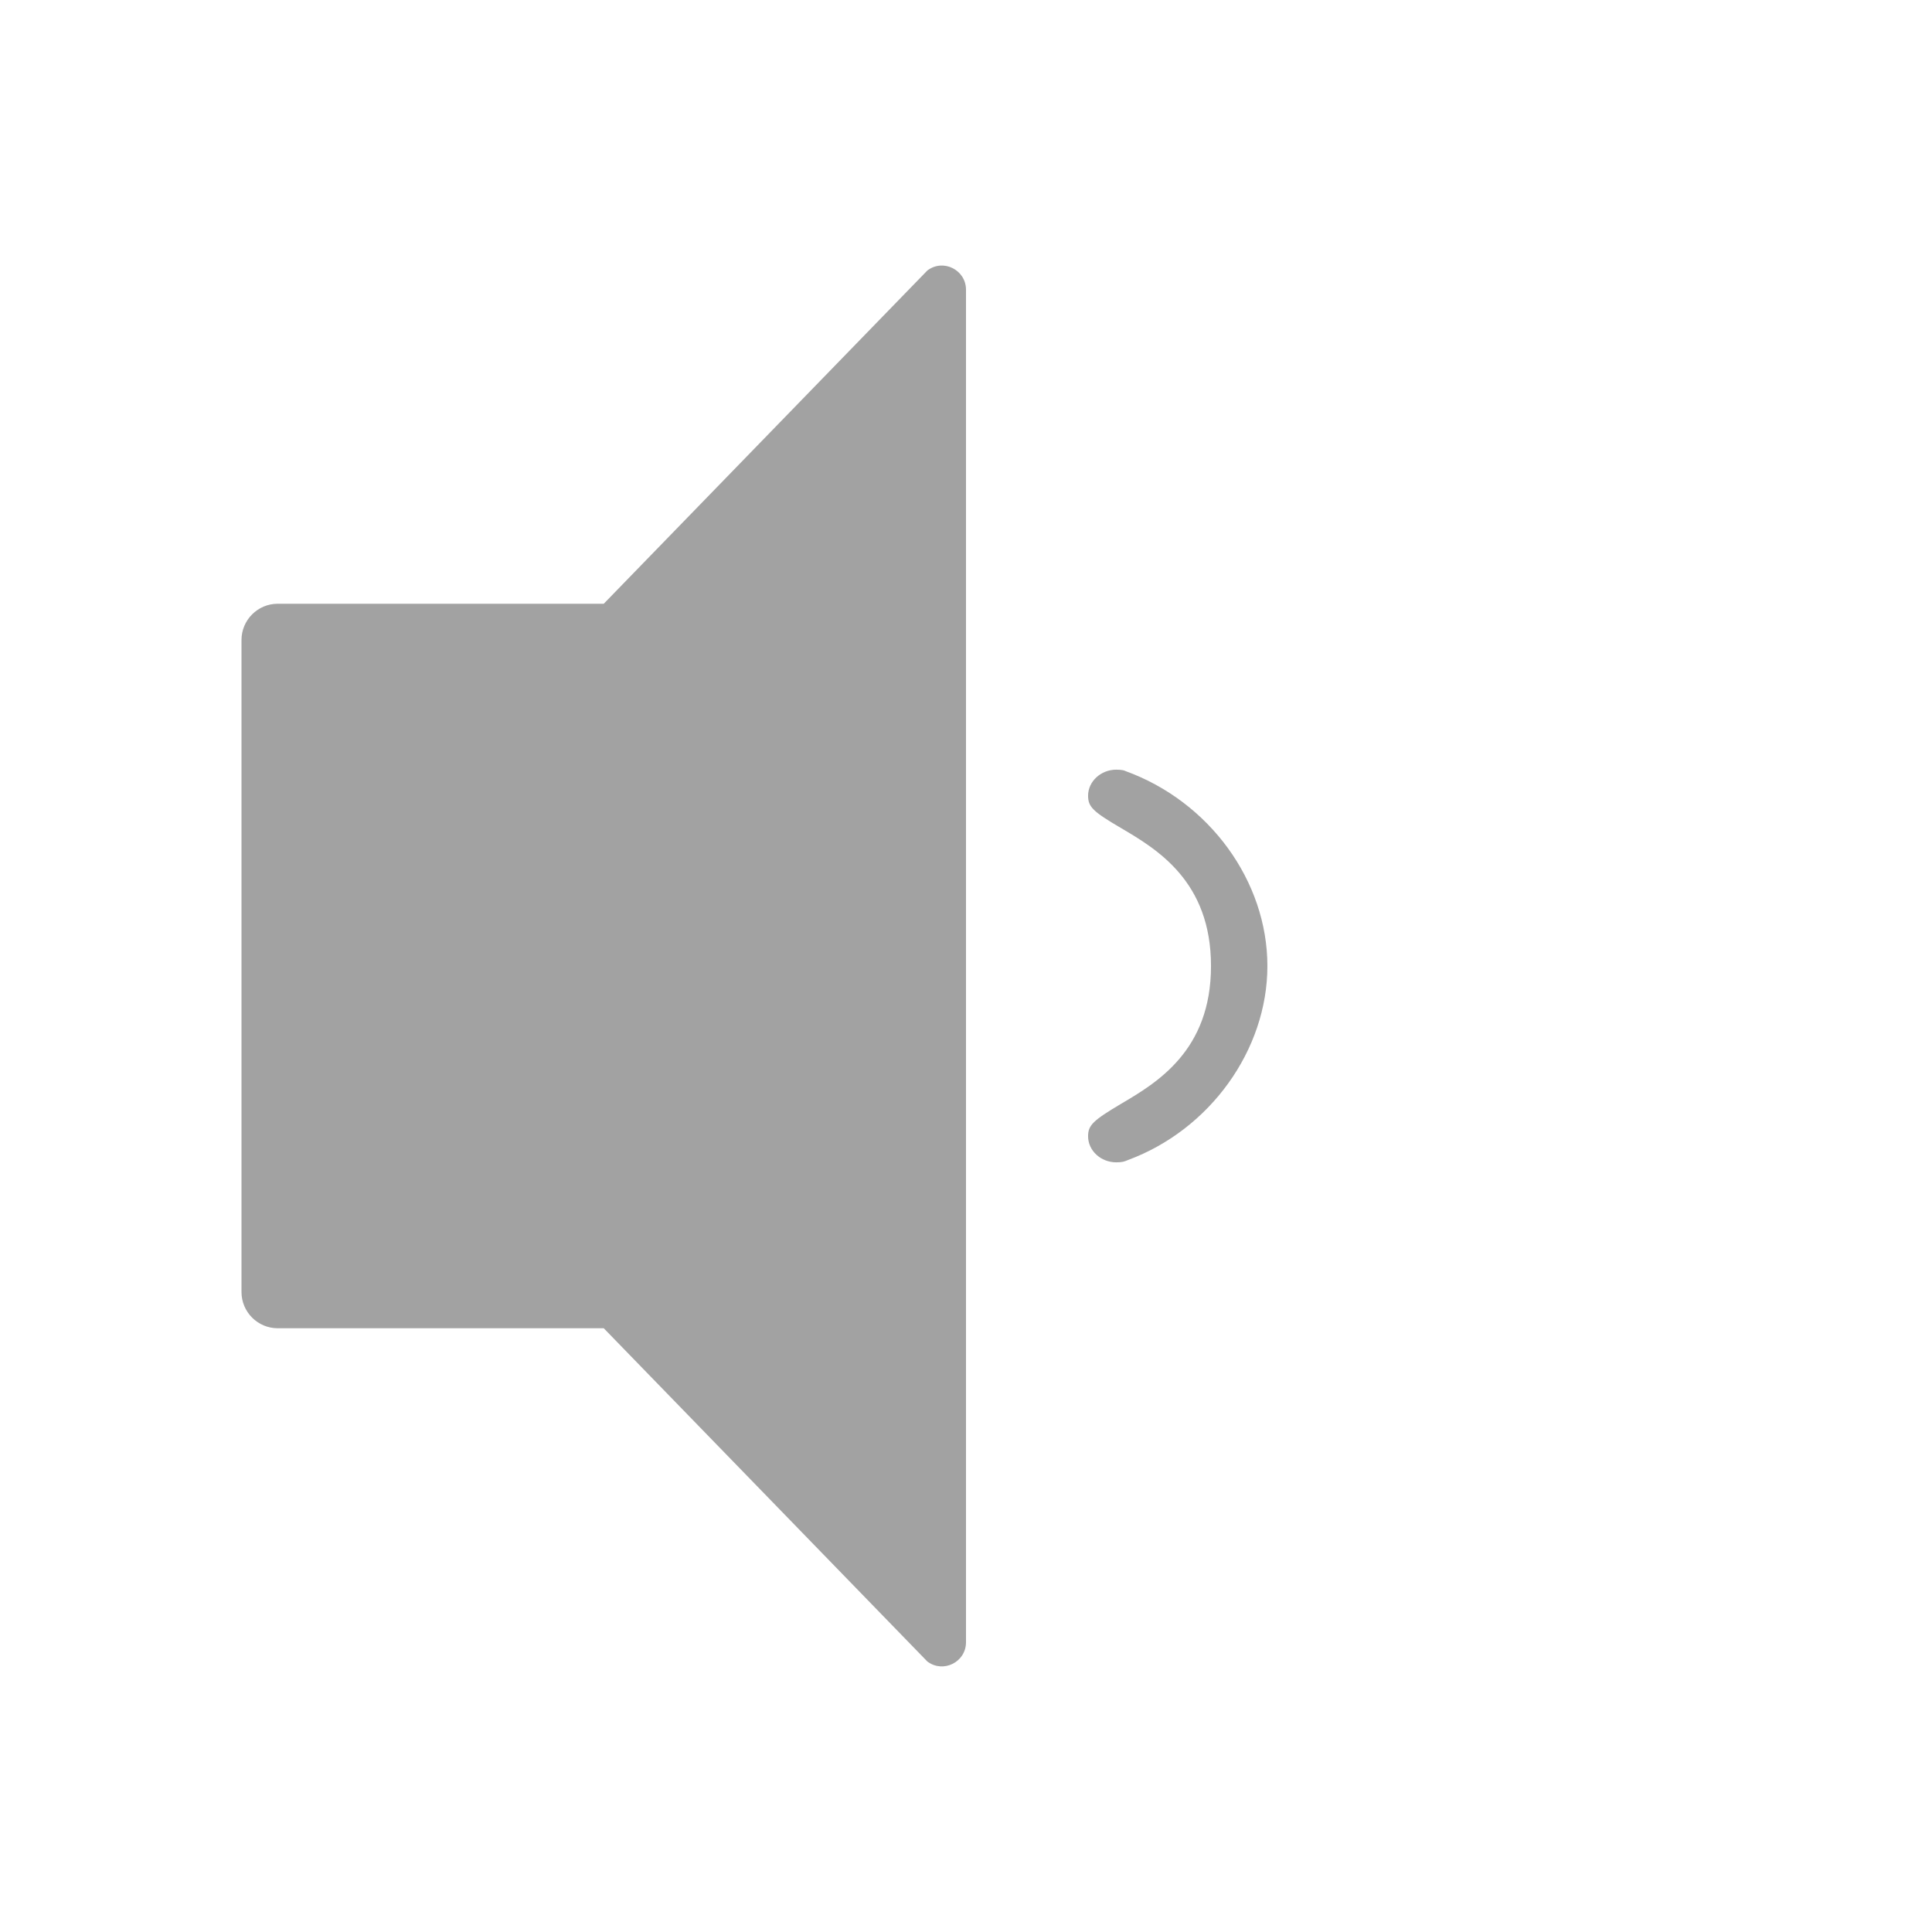
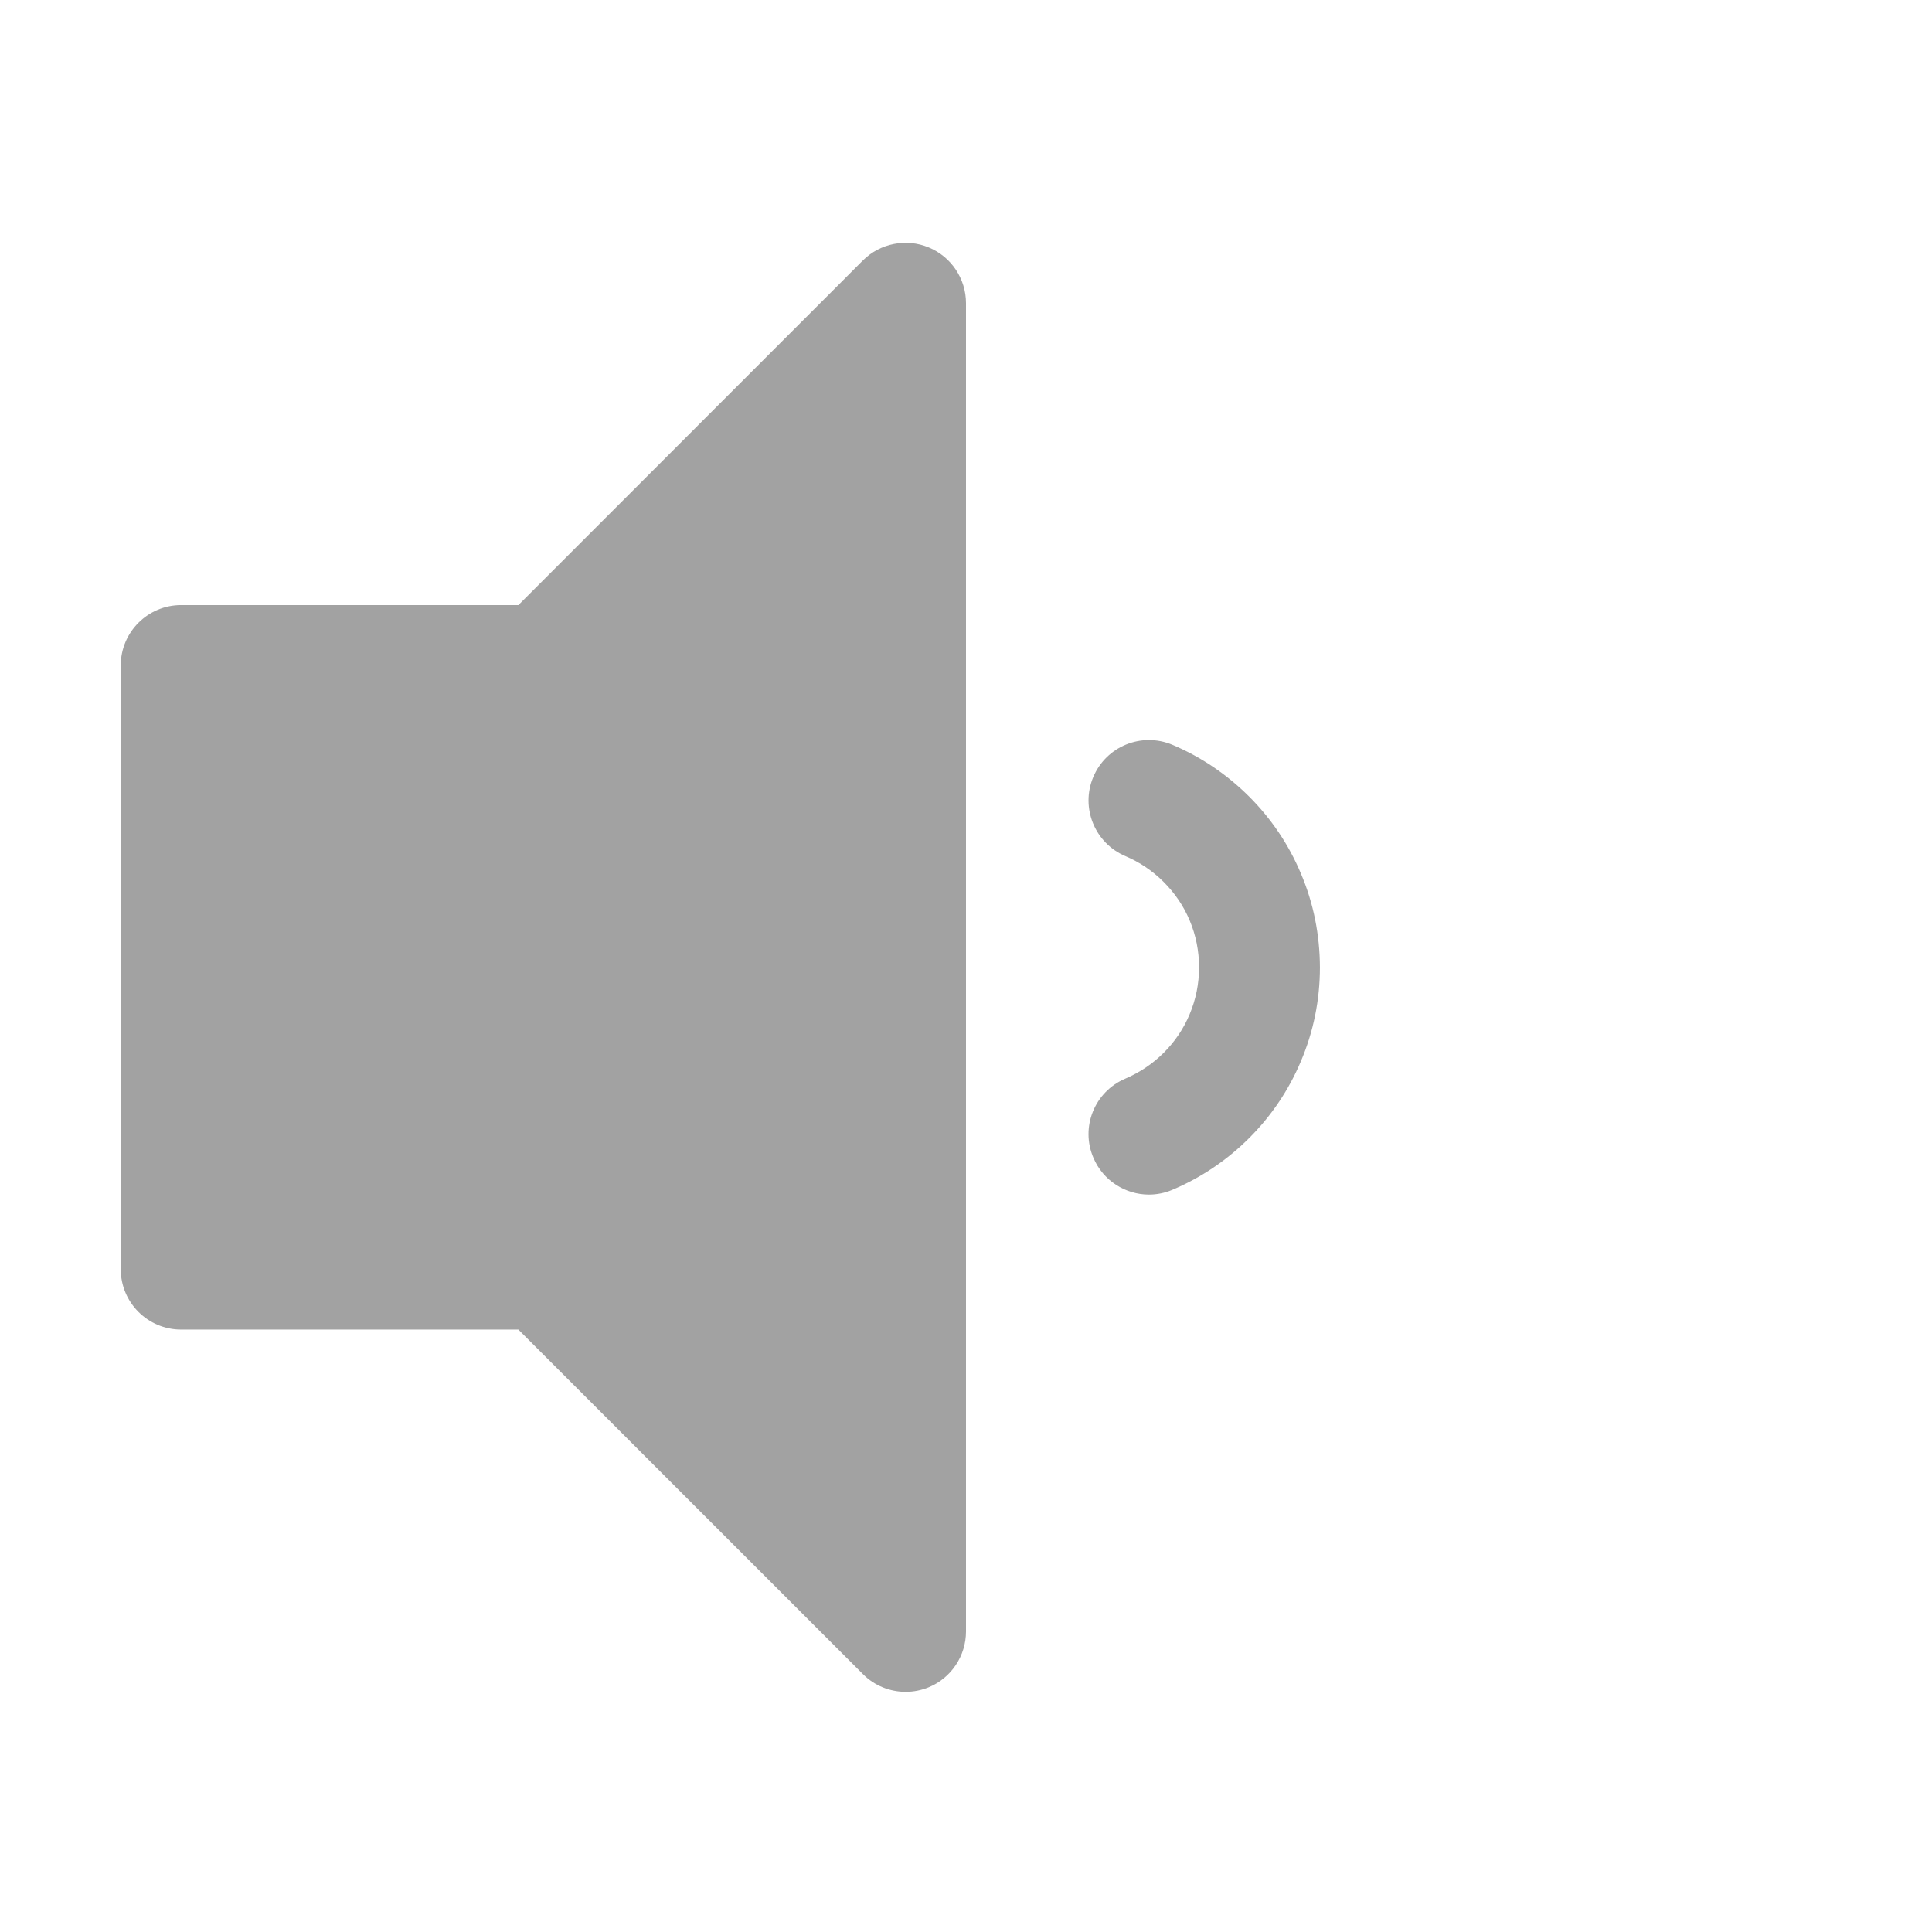
- <svg xmlns="http://www.w3.org/2000/svg" version="1.1" id="图层_1" x="0px" y="0px" width="16px" height="16px" viewBox="0 0 16 16" enable-background="new 0 0 16 16" xml:space="preserve">
+ <svg xmlns="http://www.w3.org/2000/svg" version="1.1" id="图层_1" x="0px" y="0px" viewBox="0 0 16 16" style="enable-background:new 0 0 16 16;" xml:space="preserve">
  <g>
-     <path fill="#A2A2A2" d="M9.245,9.626c-0.129,0-0.234-0.097-0.234-0.216c0-0.091,0.041-0.131,0.272-0.268   C9.58,8.967,10.029,8.702,10.029,8c0-0.703-0.449-0.968-0.746-1.143C9.052,6.722,9.011,6.682,9.011,6.59   c0-0.118,0.105-0.216,0.234-0.216c0.049,0,0.07,0.008,0.074,0.011C10.016,6.637,10.496,7.298,10.496,8   c0,0.695-0.476,1.356-1.155,1.607C9.313,9.619,9.295,9.626,9.245,9.626z" />
+     <path style="fill:#A2A2A2;" d="M7.691,2.049C7.506,1.972,7.289,2.014,7.146,2.157L4.293,5.011H1.5c-0.276,0-0.5,0.224-0.5,0.5v5   c0,0.276,0.224,0.5,0.5,0.5h2.793l2.854,2.854c0.096,0.096,0.224,0.146,0.354,0.146c0.064,0,0.13-0.013,0.191-0.038   C7.878,13.896,8,13.713,8,13.511v-11C8,2.309,7.878,2.126,7.691,2.049z" />
+     <path style="fill:#A2A2A2;" d="M10.773,7.233c-0.1-0.238-0.244-0.452-0.429-0.637C10.16,6.413,9.946,6.268,9.709,6.168   C9.453,6.061,9.161,6.181,9.054,6.435S9.066,6.982,9.32,7.09c0.118,0.05,0.225,0.122,0.317,0.214   C9.73,7.397,9.802,7.503,9.852,7.622C9.904,7.745,9.93,7.876,9.93,8.011c0,0.135-0.026,0.266-0.079,0.391   C9.802,8.519,9.73,8.626,9.638,8.718C9.546,8.81,9.438,8.882,9.319,8.933C9.065,9.041,8.946,9.334,9.055,9.588   c0.08,0.19,0.266,0.305,0.46,0.305c0.065,0,0.132-0.013,0.195-0.04c0.238-0.101,0.452-0.245,0.636-0.429   c0.185-0.185,0.328-0.399,0.427-0.634c0.105-0.247,0.158-0.509,0.158-0.779C10.93,7.741,10.878,7.479,10.773,7.233z" />
  </g>
-   <path fill="#A2A2A2" d="M5,5H2.3C2.134,5,2,5.135,2,5.3v5.4C2,10.865,2.134,11,2.3,11H5l2.68,2.76C7.812,13.859,8,13.765,8,13.6V2.4  c0-0.165-0.188-0.26-0.32-0.16L5,5z" />
</svg>
